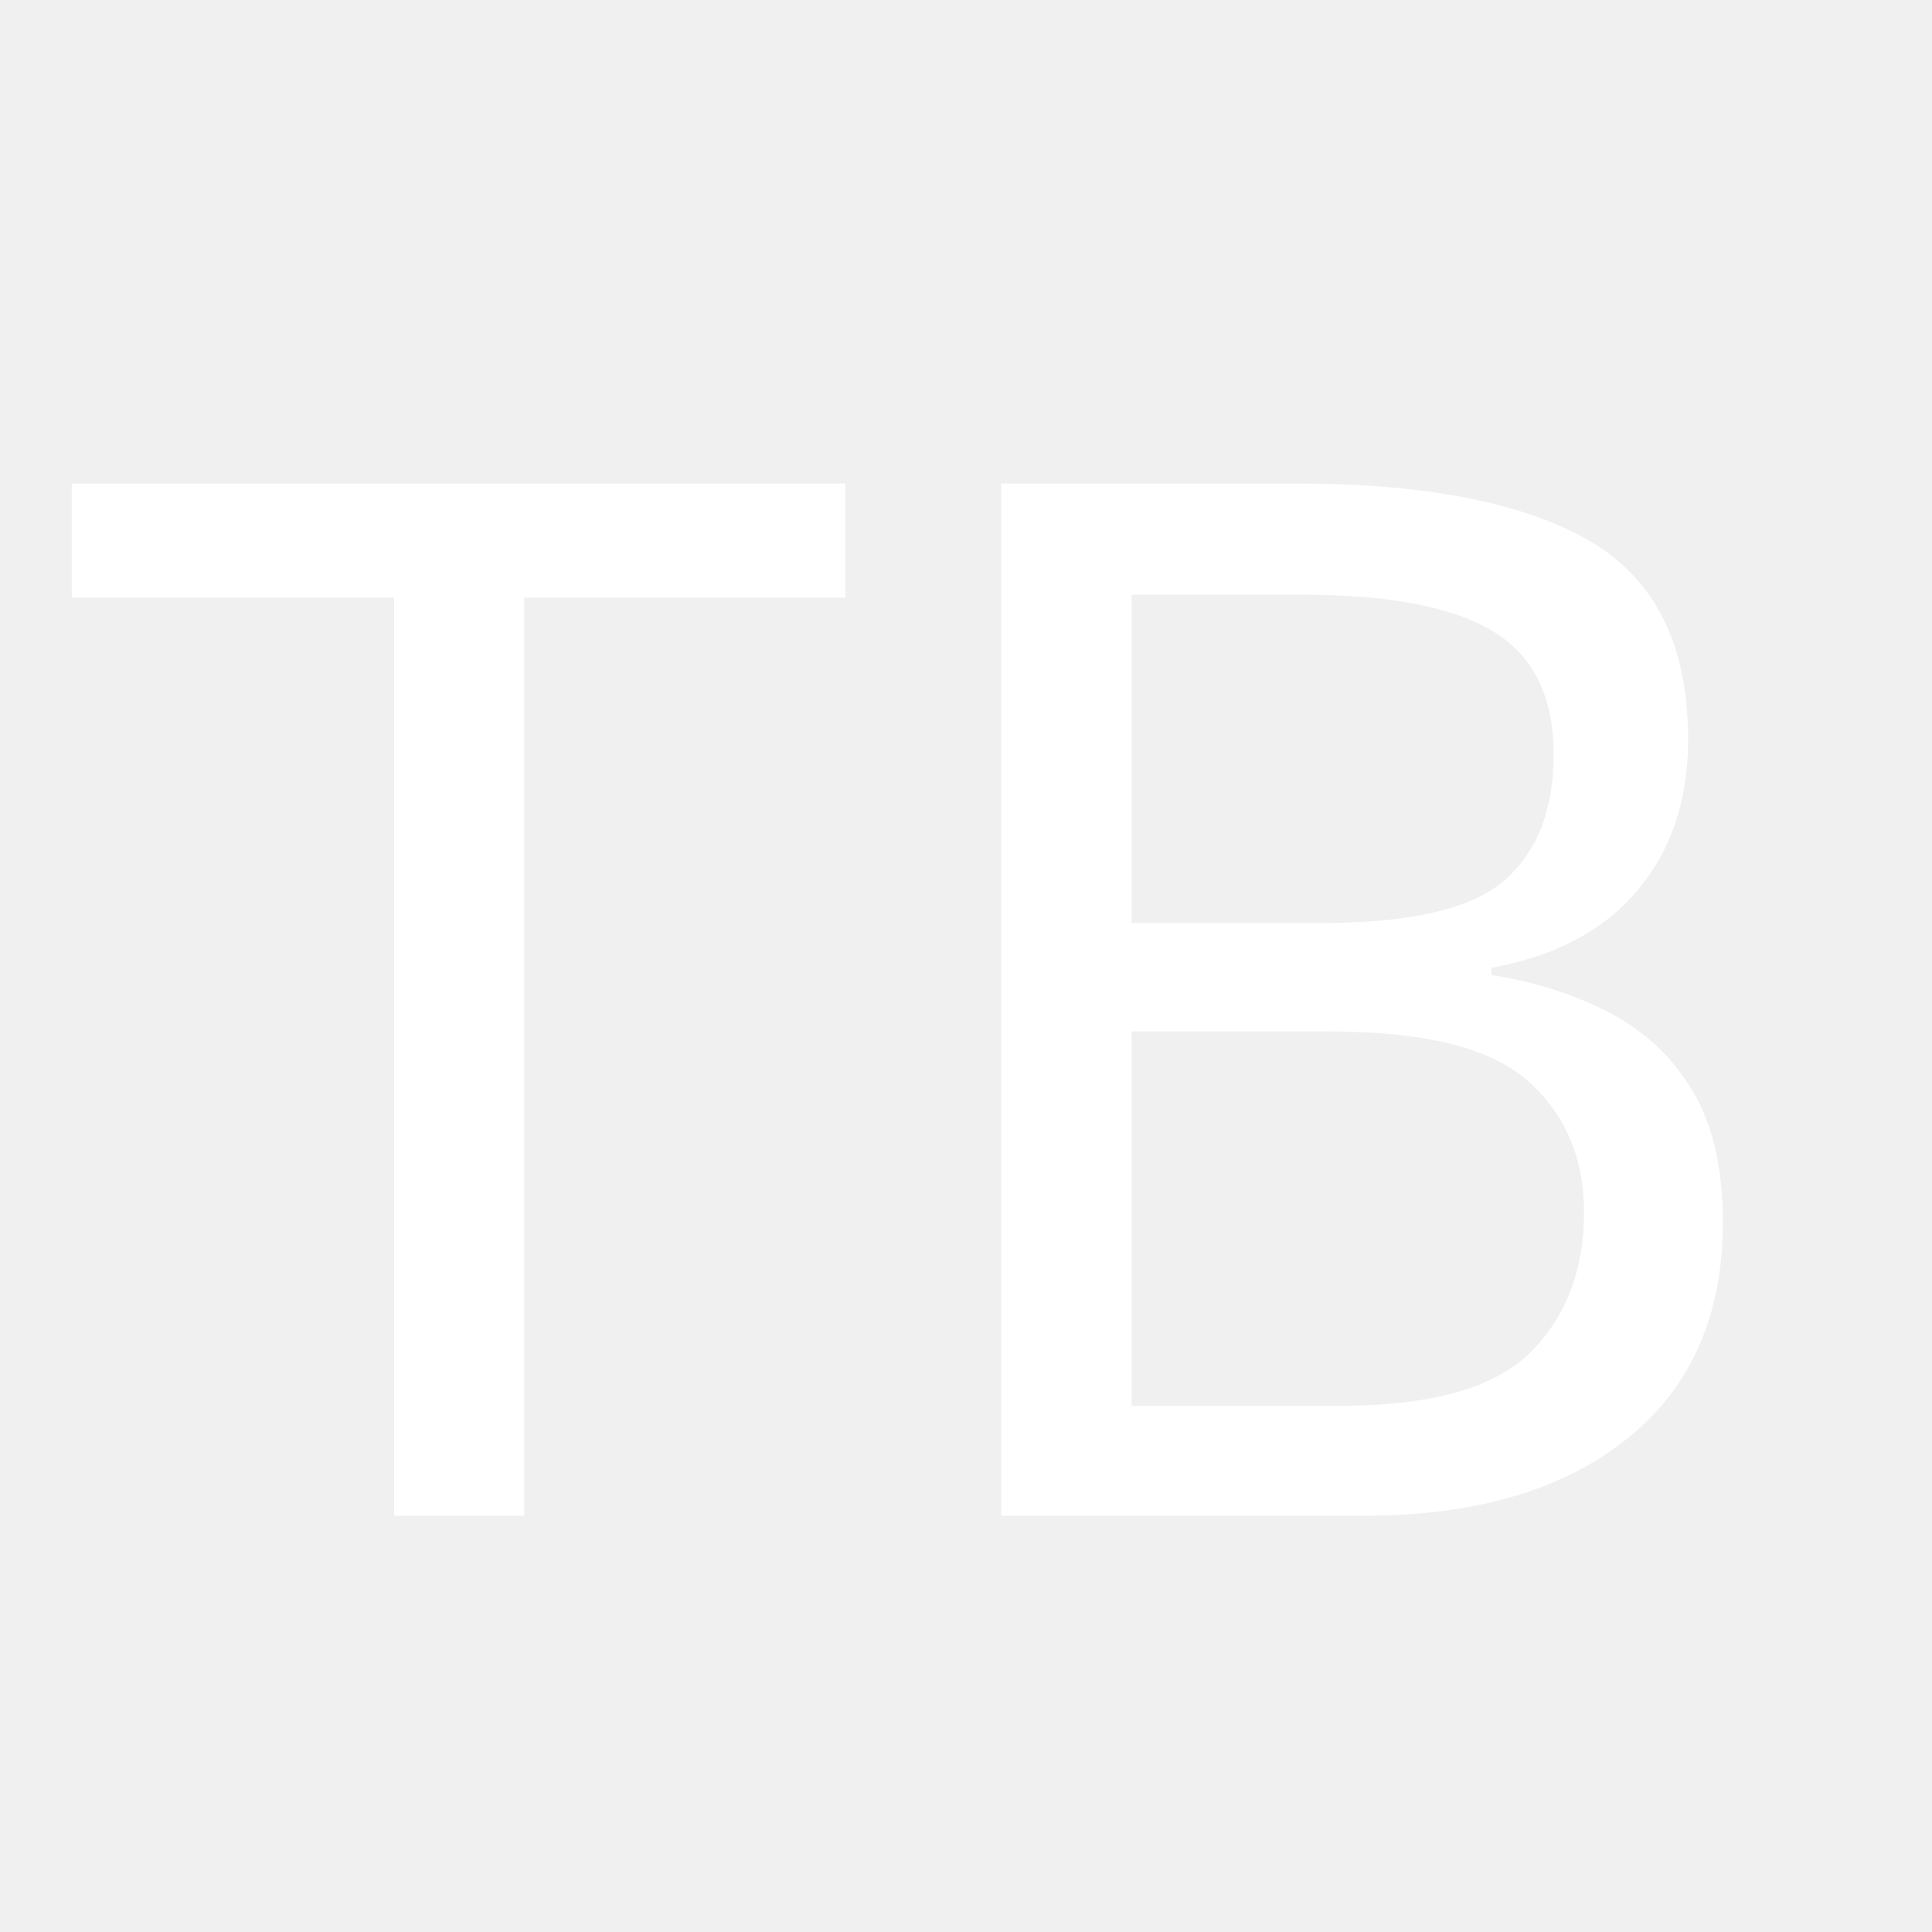
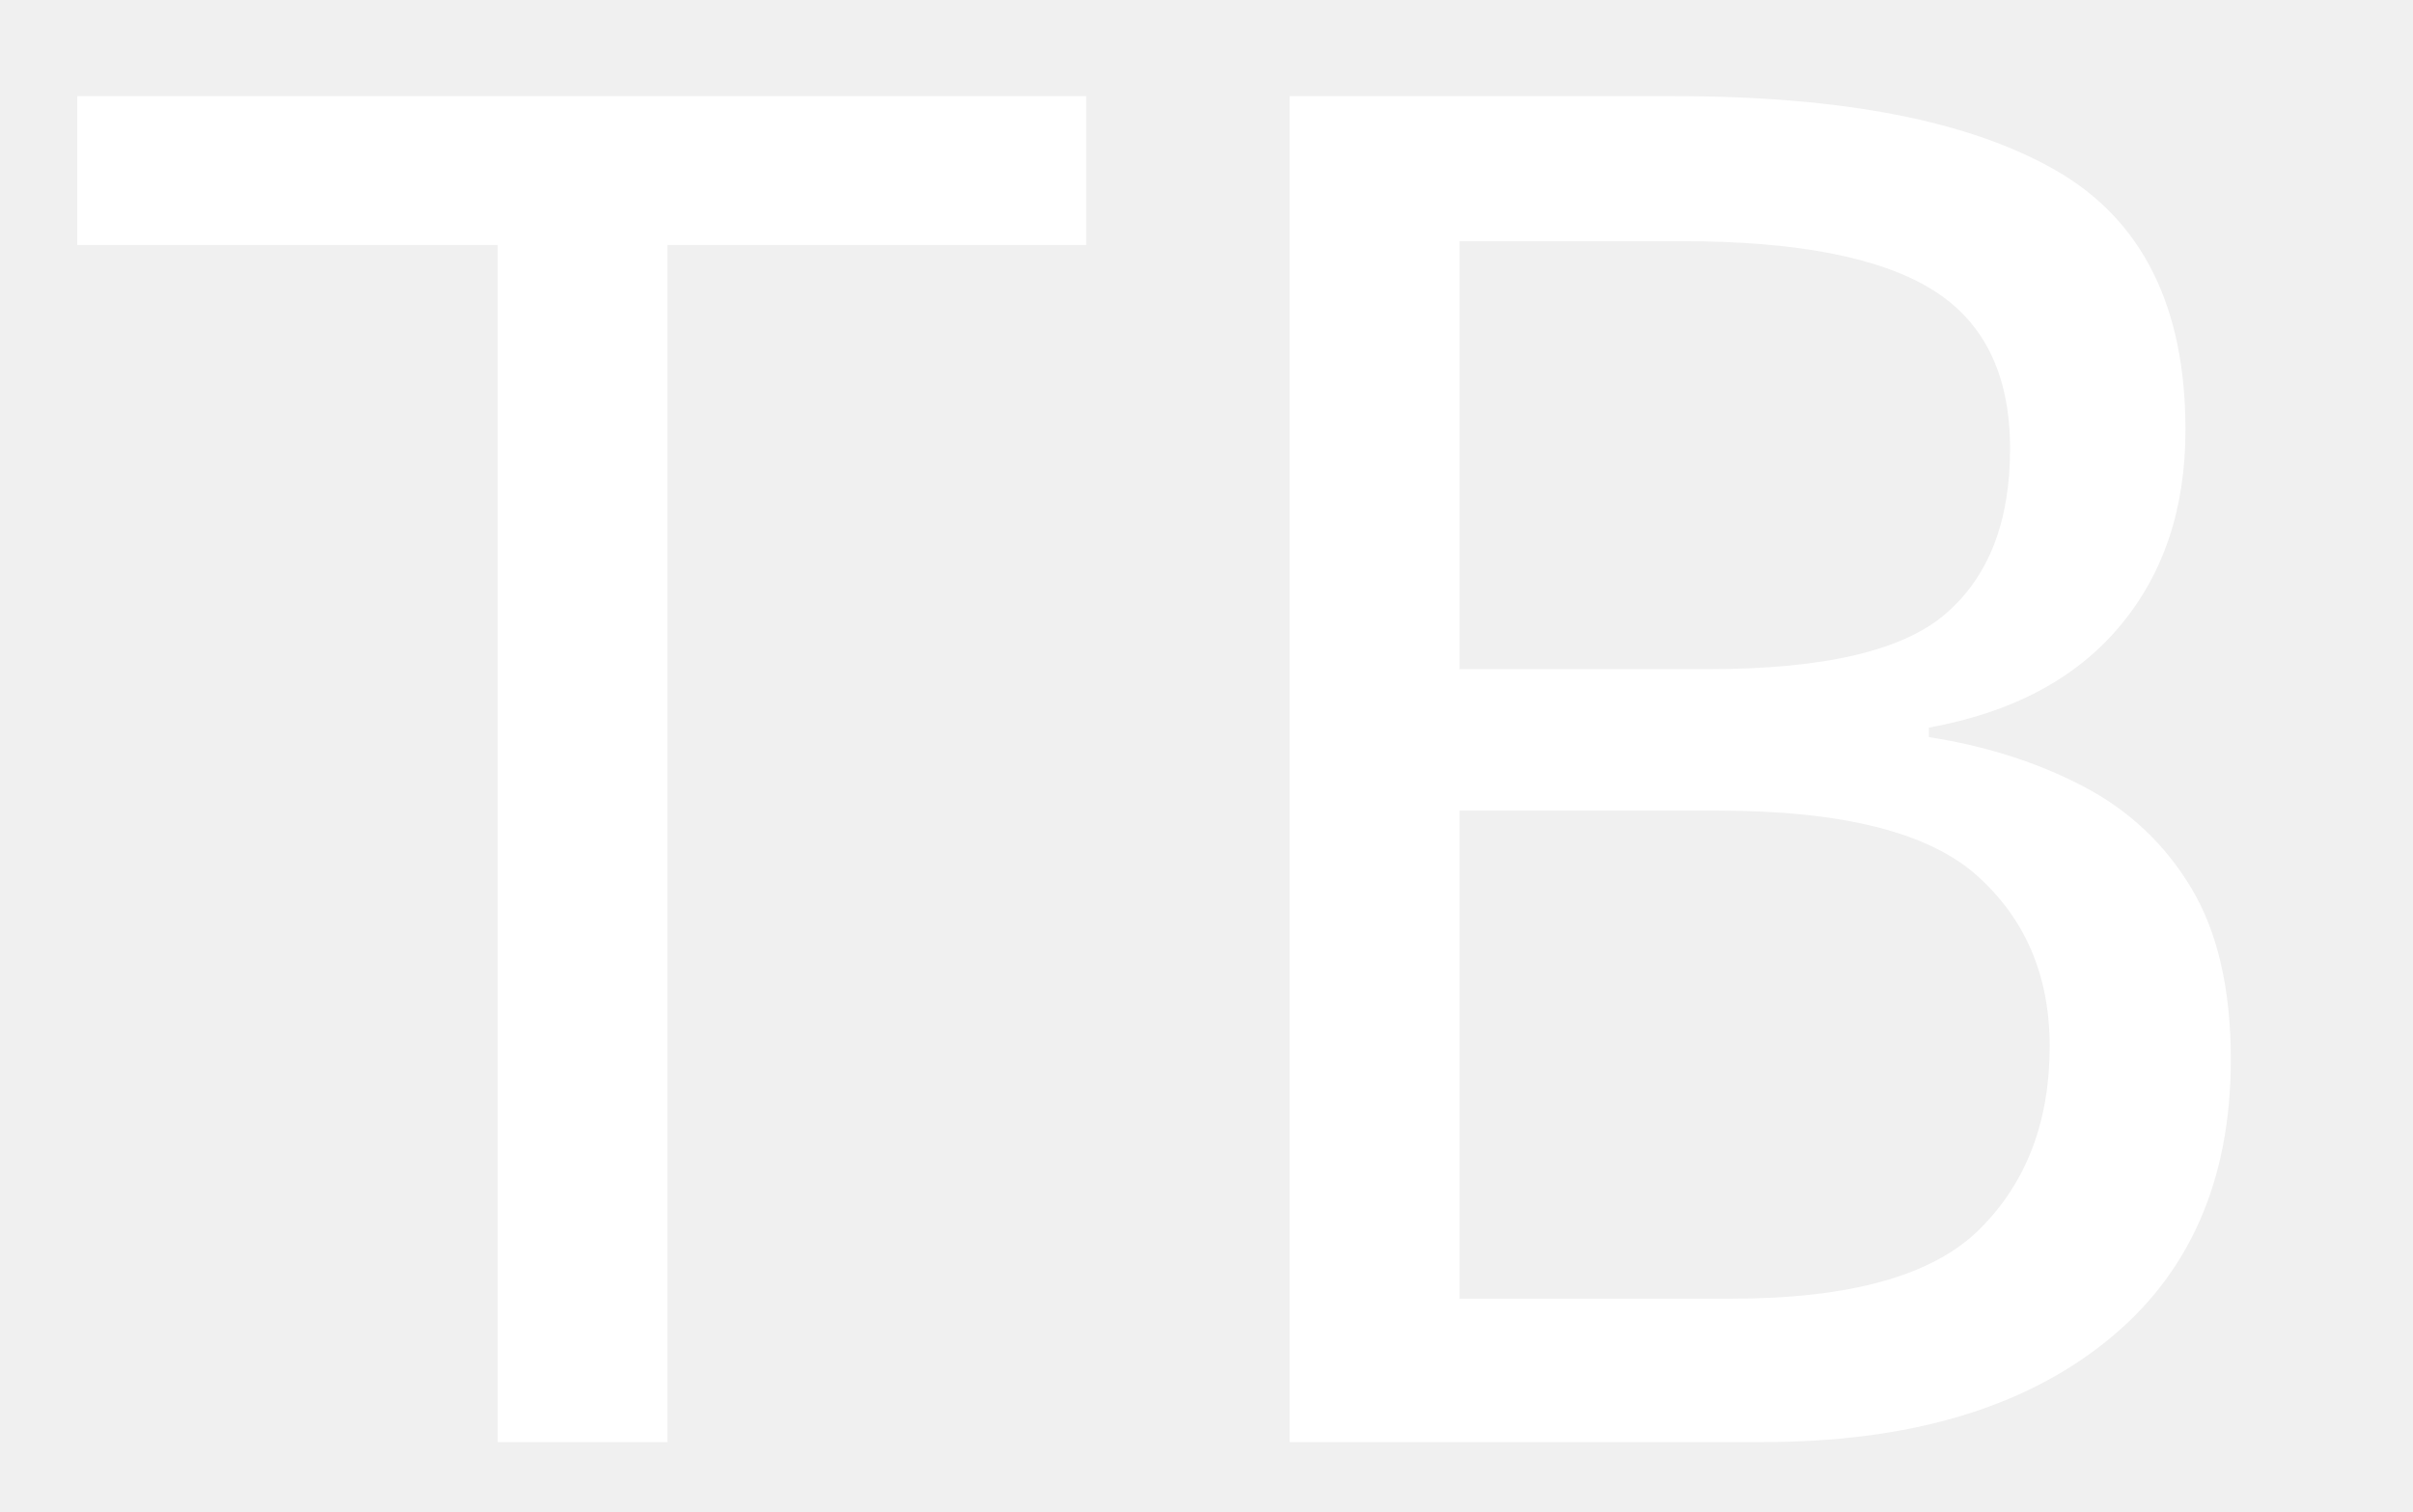
- <svg xmlns="http://www.w3.org/2000/svg" width="165mm" height="165mm" viewBox="0 0 165 165" version="1.1" id="svg8">
+ <svg xmlns="http://www.w3.org/2000/svg" width="158mm" height="99mm" viewBox="0 0 158 99" version="1.1" id="svg8">
  <defs id="defs2" />
-   <g id="layer1" transform="translate(0,-132)">
-     <text xml:space="preserve" style="font-style:normal;font-variant:normal;font-weight:normal;font-stretch:normal;font-size:157.139px;line-height:1.25;font-family:sans-serif;-inkscape-font-specification:'sans-serif, Normal';font-variant-ligatures:normal;font-variant-caps:normal;font-variant-numeric:normal;font-feature-settings:normal;text-align:start;letter-spacing:0px;word-spacing:0px;writing-mode:lr-tb;text-anchor:start;fill:#ffffff;fill-opacity:1;stroke:none;stroke-width:7.366;" x="4.893" y="261.448" id="text817">
-       <tspan id="tspan815" x="4.893" y="261.448" style="font-size:123.472px;fill:#ffffff;fill-opacity:1;stroke-width:7.366;">TB</tspan>
+   <g id="layer1" transform="translate(0,-198)">
+     <text xml:space="preserve" style="font-style:normal;font-variant:normal;font-weight:normal;font-stretch:normal;font-size:157.139px;line-height:1.25;font-family:sans-serif;-inkscape-font-specification:'sans-serif, Normal';font-variant-ligatures:normal;font-variant-caps:normal;font-variant-numeric:normal;font-feature-settings:normal;text-align:start;letter-spacing:0px;word-spacing:0px;writing-mode:lr-tb;text-anchor:start;fill:#ffffff;fill-opacity:1;stroke:none;stroke-width:7.366" x="3.824" y="292.451" id="text817">
+       <tspan id="tspan815" x="3.824" y="292.451" style="font-size:123.472px;fill:#ffffff;fill-opacity:1;stroke-width:7.366">TB</tspan>
    </text>
-     <flowRoot xml:space="preserve" id="flowRoot1402" style="fill:black;fill-opacity:1;stroke:none;font-family:sans-serif;font-style:normal;font-weight:normal;font-size:21.333px;line-height:1.25;letter-spacing:0px;word-spacing:0px;-inkscape-font-specification:'sans-serif, Normal';font-stretch:normal;font-variant:normal;text-anchor:start;text-align:start;writing-mode:lr;font-variant-ligatures:normal;font-variant-caps:normal;font-variant-numeric:normal;font-feature-settings:normal">
+     <flowRoot xml:space="preserve" id="flowRoot1402" style="font-style:normal;font-variant:normal;font-weight:normal;font-stretch:normal;font-size:21.333px;line-height:1.25;font-family:sans-serif;-inkscape-font-specification:'sans-serif, Normal';font-variant-ligatures:normal;font-variant-caps:normal;font-variant-numeric:normal;font-feature-settings:normal;text-align:start;letter-spacing:0px;word-spacing:0px;writing-mode:lr-tb;text-anchor:start;fill:#000000;fill-opacity:1;stroke:none">
      <flowRegion id="flowRegion1404">
        <rect id="rect1406" width="887.924" height="1255.62" x="-73.741" y="150.871" />
      </flowRegion>
      <flowPara id="flowPara1408" />
    </flowRoot>
  </g>
</svg>
